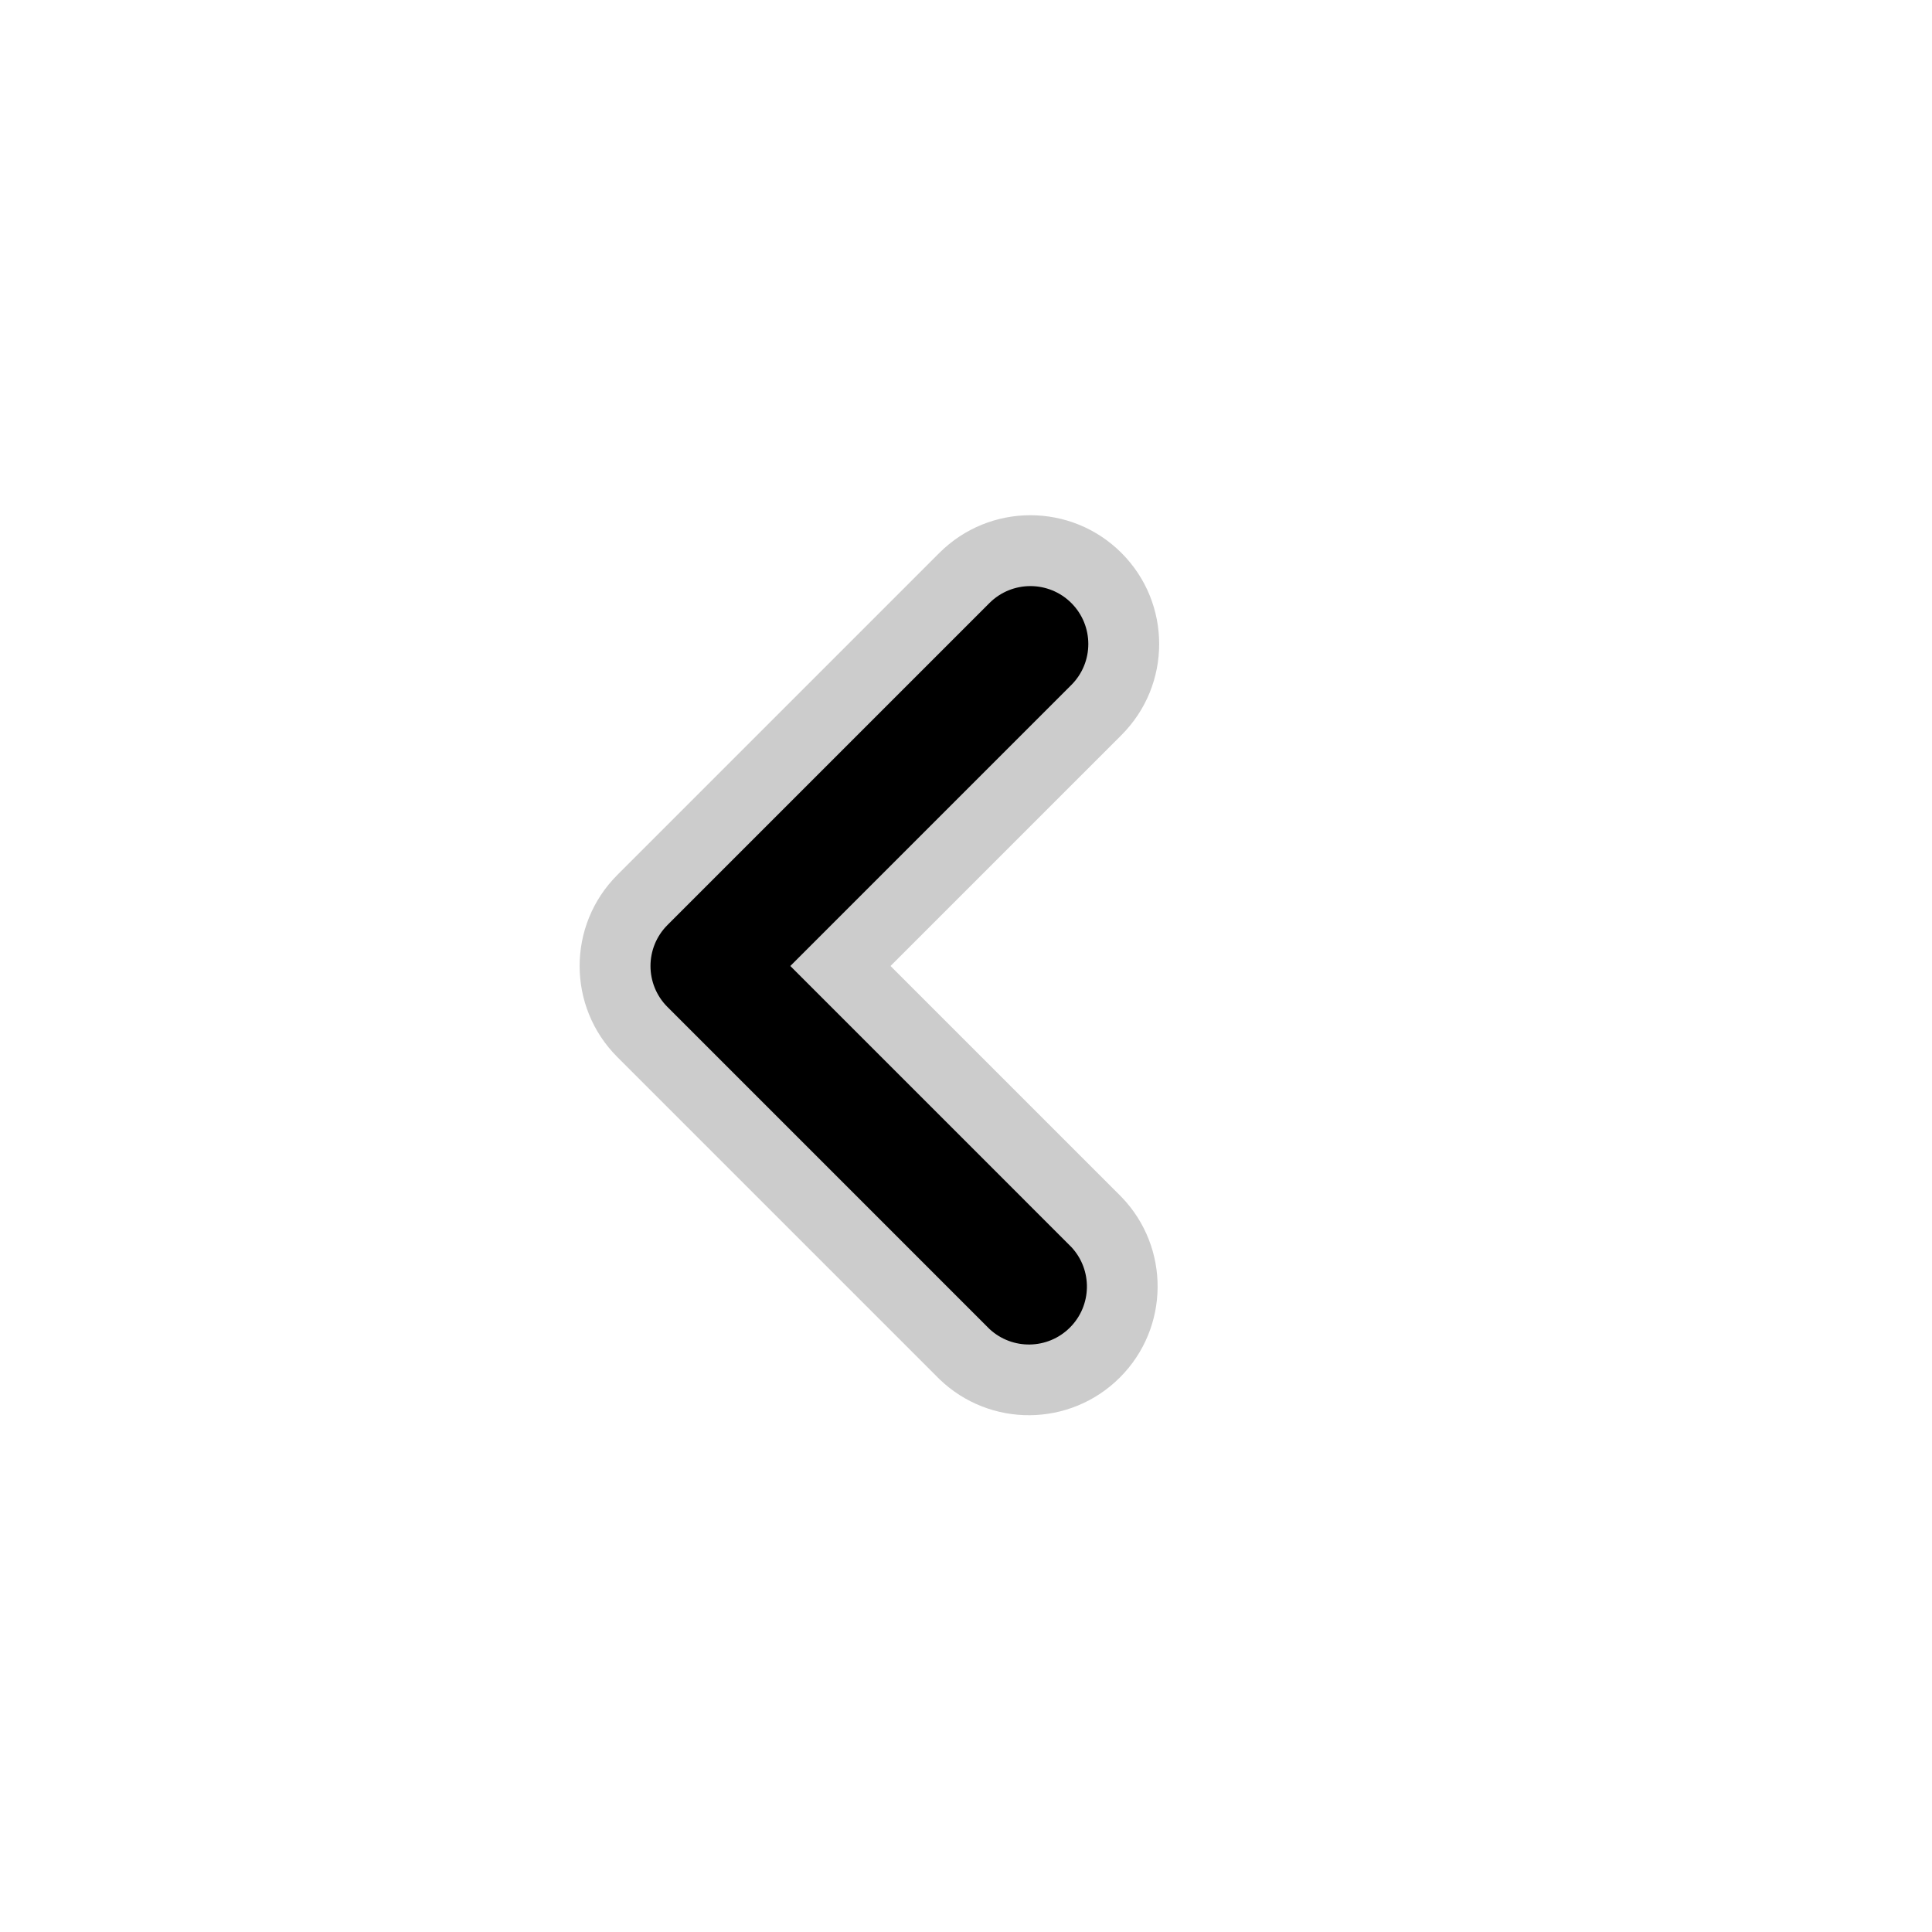
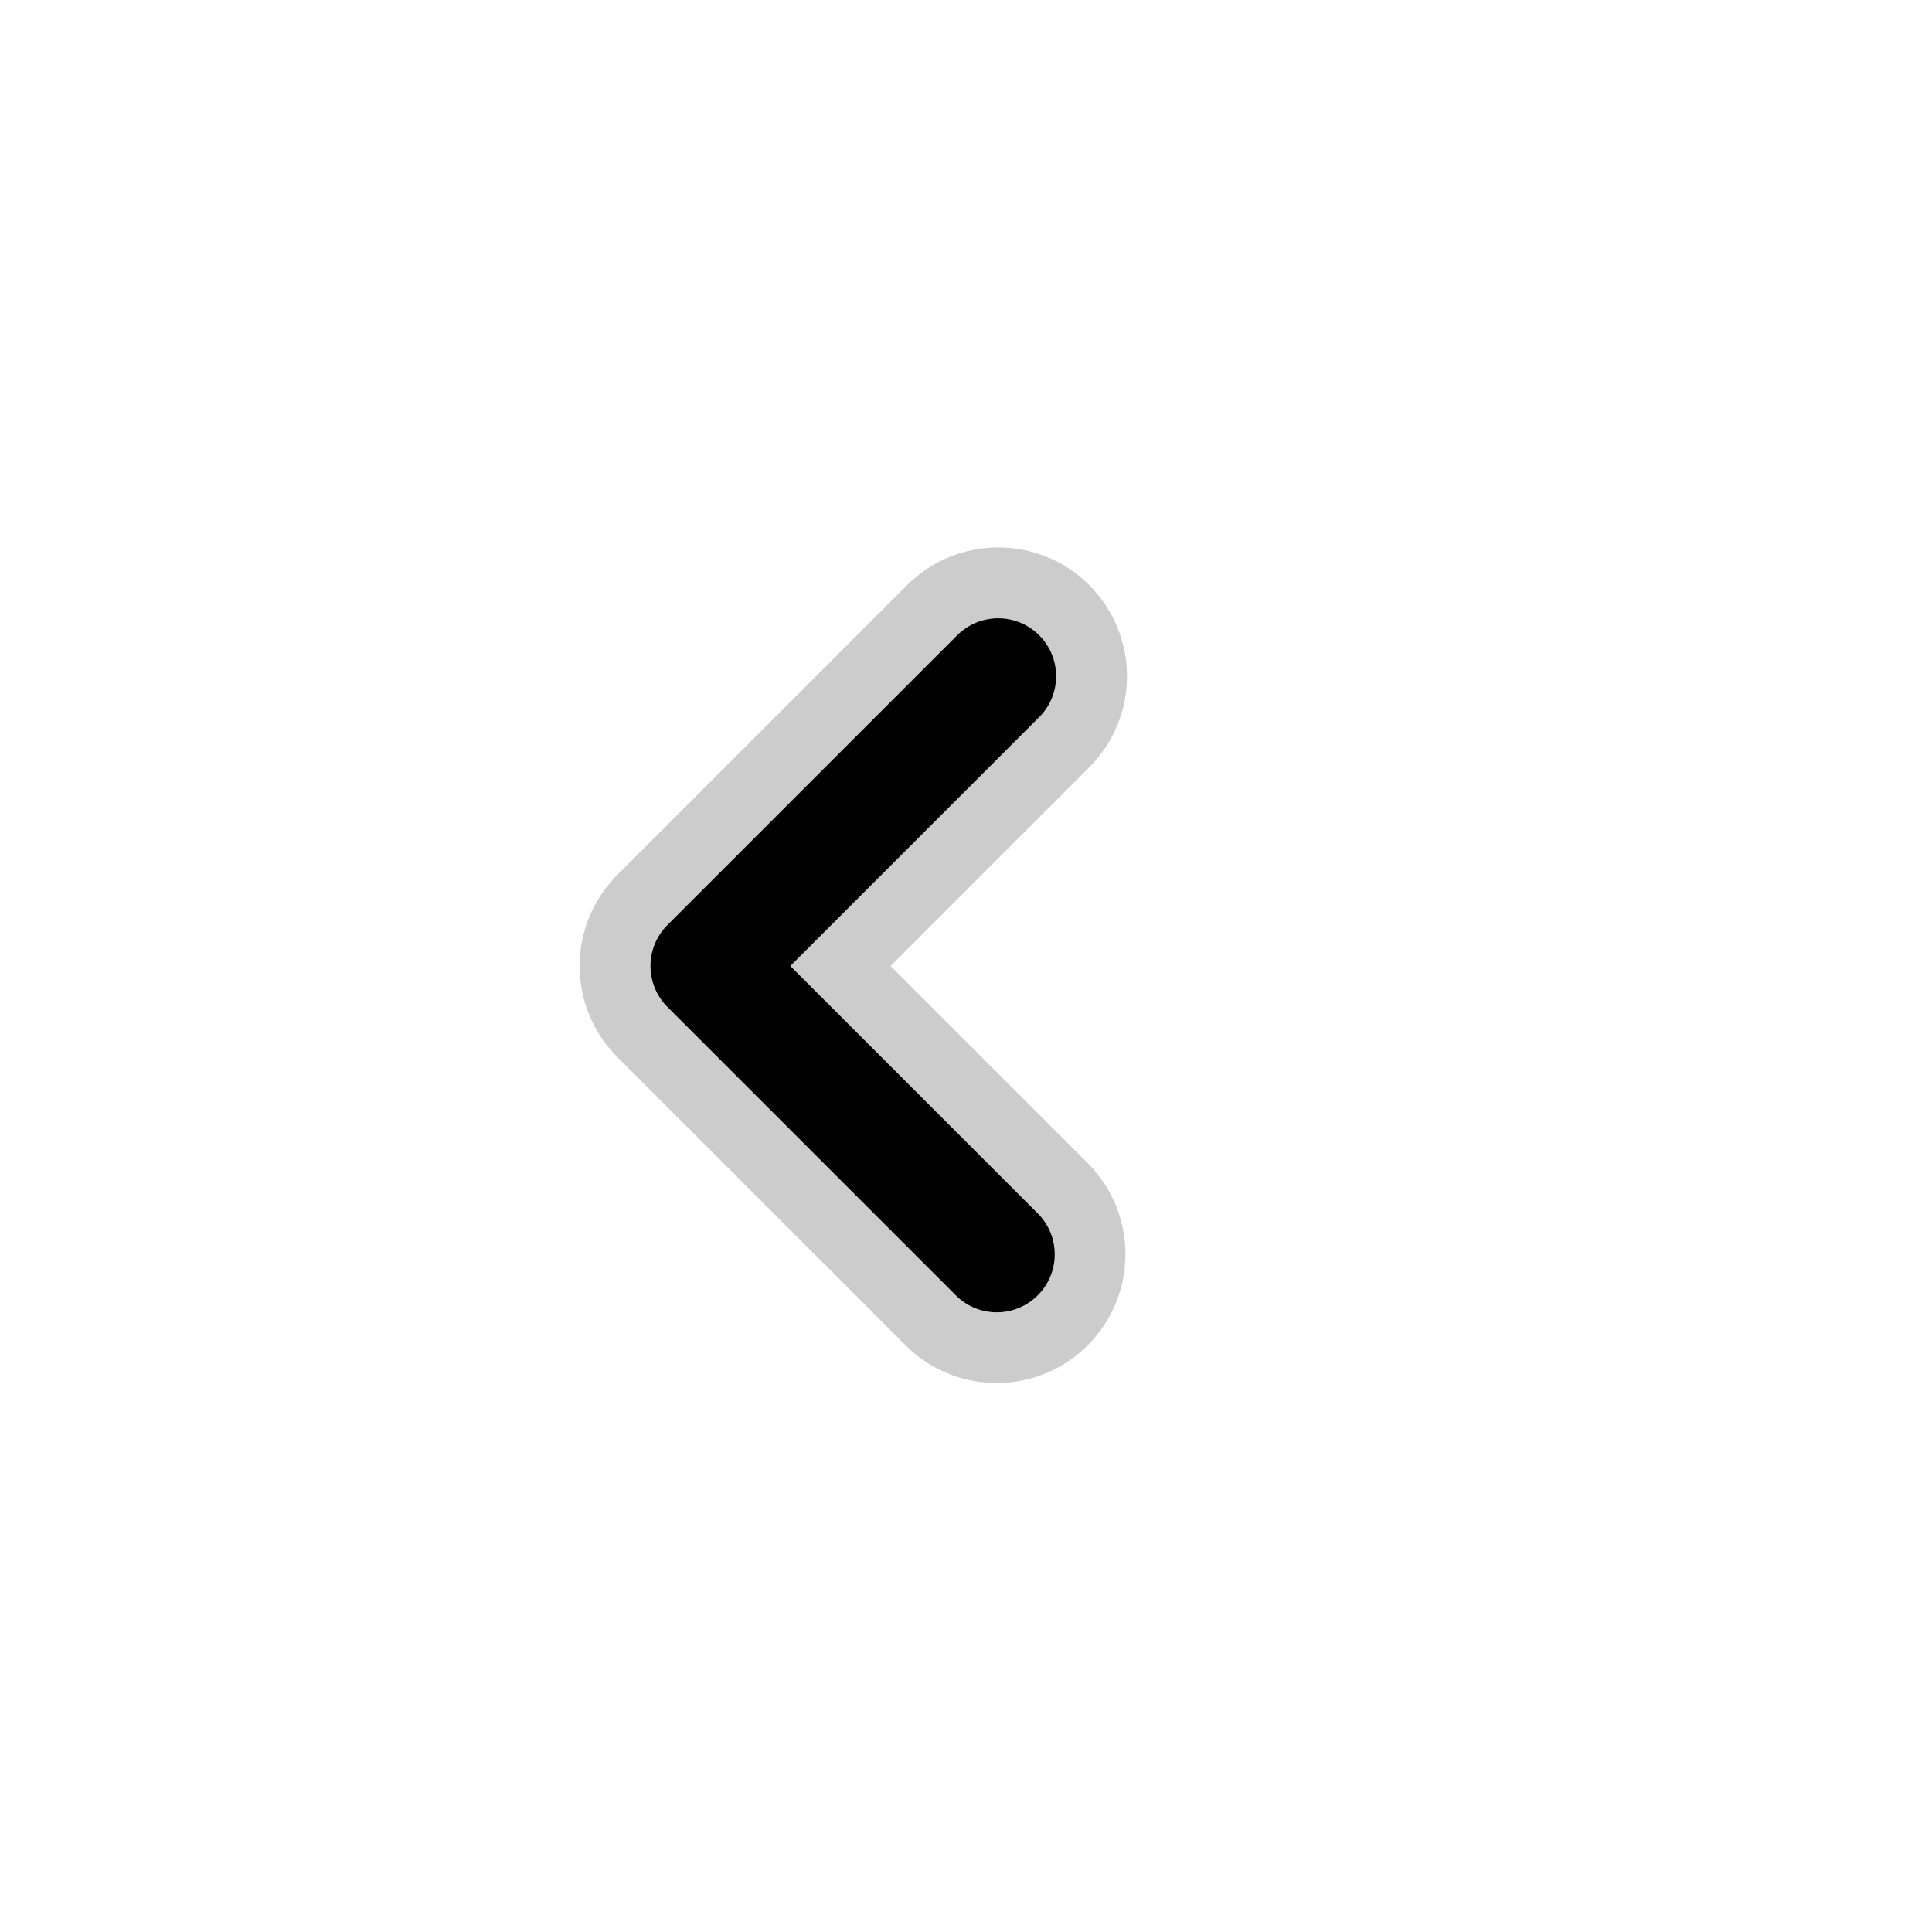
<svg xmlns="http://www.w3.org/2000/svg" width="15" height="15" fill="none">
-   <path fill-rule="evenodd" clip-rule="evenodd" d="M8.707 4.293a1 1 0 010 1.414L6.914 7.5l1.793 1.793a1 1 0 01-1.414 1.414l-2.5-2.5a1 1 0 010-1.414l2.5-2.5a1 1 0 011.414 0z" fill="currentColor" opacity=".2" />
-   <path fill-rule="evenodd" clip-rule="evenodd" d="M8.318 4.682a.45.45 0 010 .636L6.136 7.5l2.182 2.182a.45.45 0 01-.636.636l-2.5-2.5a.45.45 0 010-.636l2.5-2.5a.45.45 0 01.636 0z" fill="currentColor" />
+   <path fill-rule="evenodd" clip-rule="evenodd" d="M8.457 4.543a1 1 0 010 1.414L6.914 7.5l1.543 1.543a1 1 0 01-1.414 1.414l-2.25-2.25a1 1 0 010-1.414l2.25-2.25a1 1 0 011.414 0z" fill="currentColor" opacity=".2" />
+   <path fill-rule="evenodd" clip-rule="evenodd" d="M8.068 4.932a.45.45 0 010 .636L6.136 7.5l1.932 1.932a.45.45 0 01-.636.636l-2.25-2.25a.45.45 0 010-.636l2.25-2.25a.45.45 0 01.636 0z" fill="currentColor" />
</svg>
